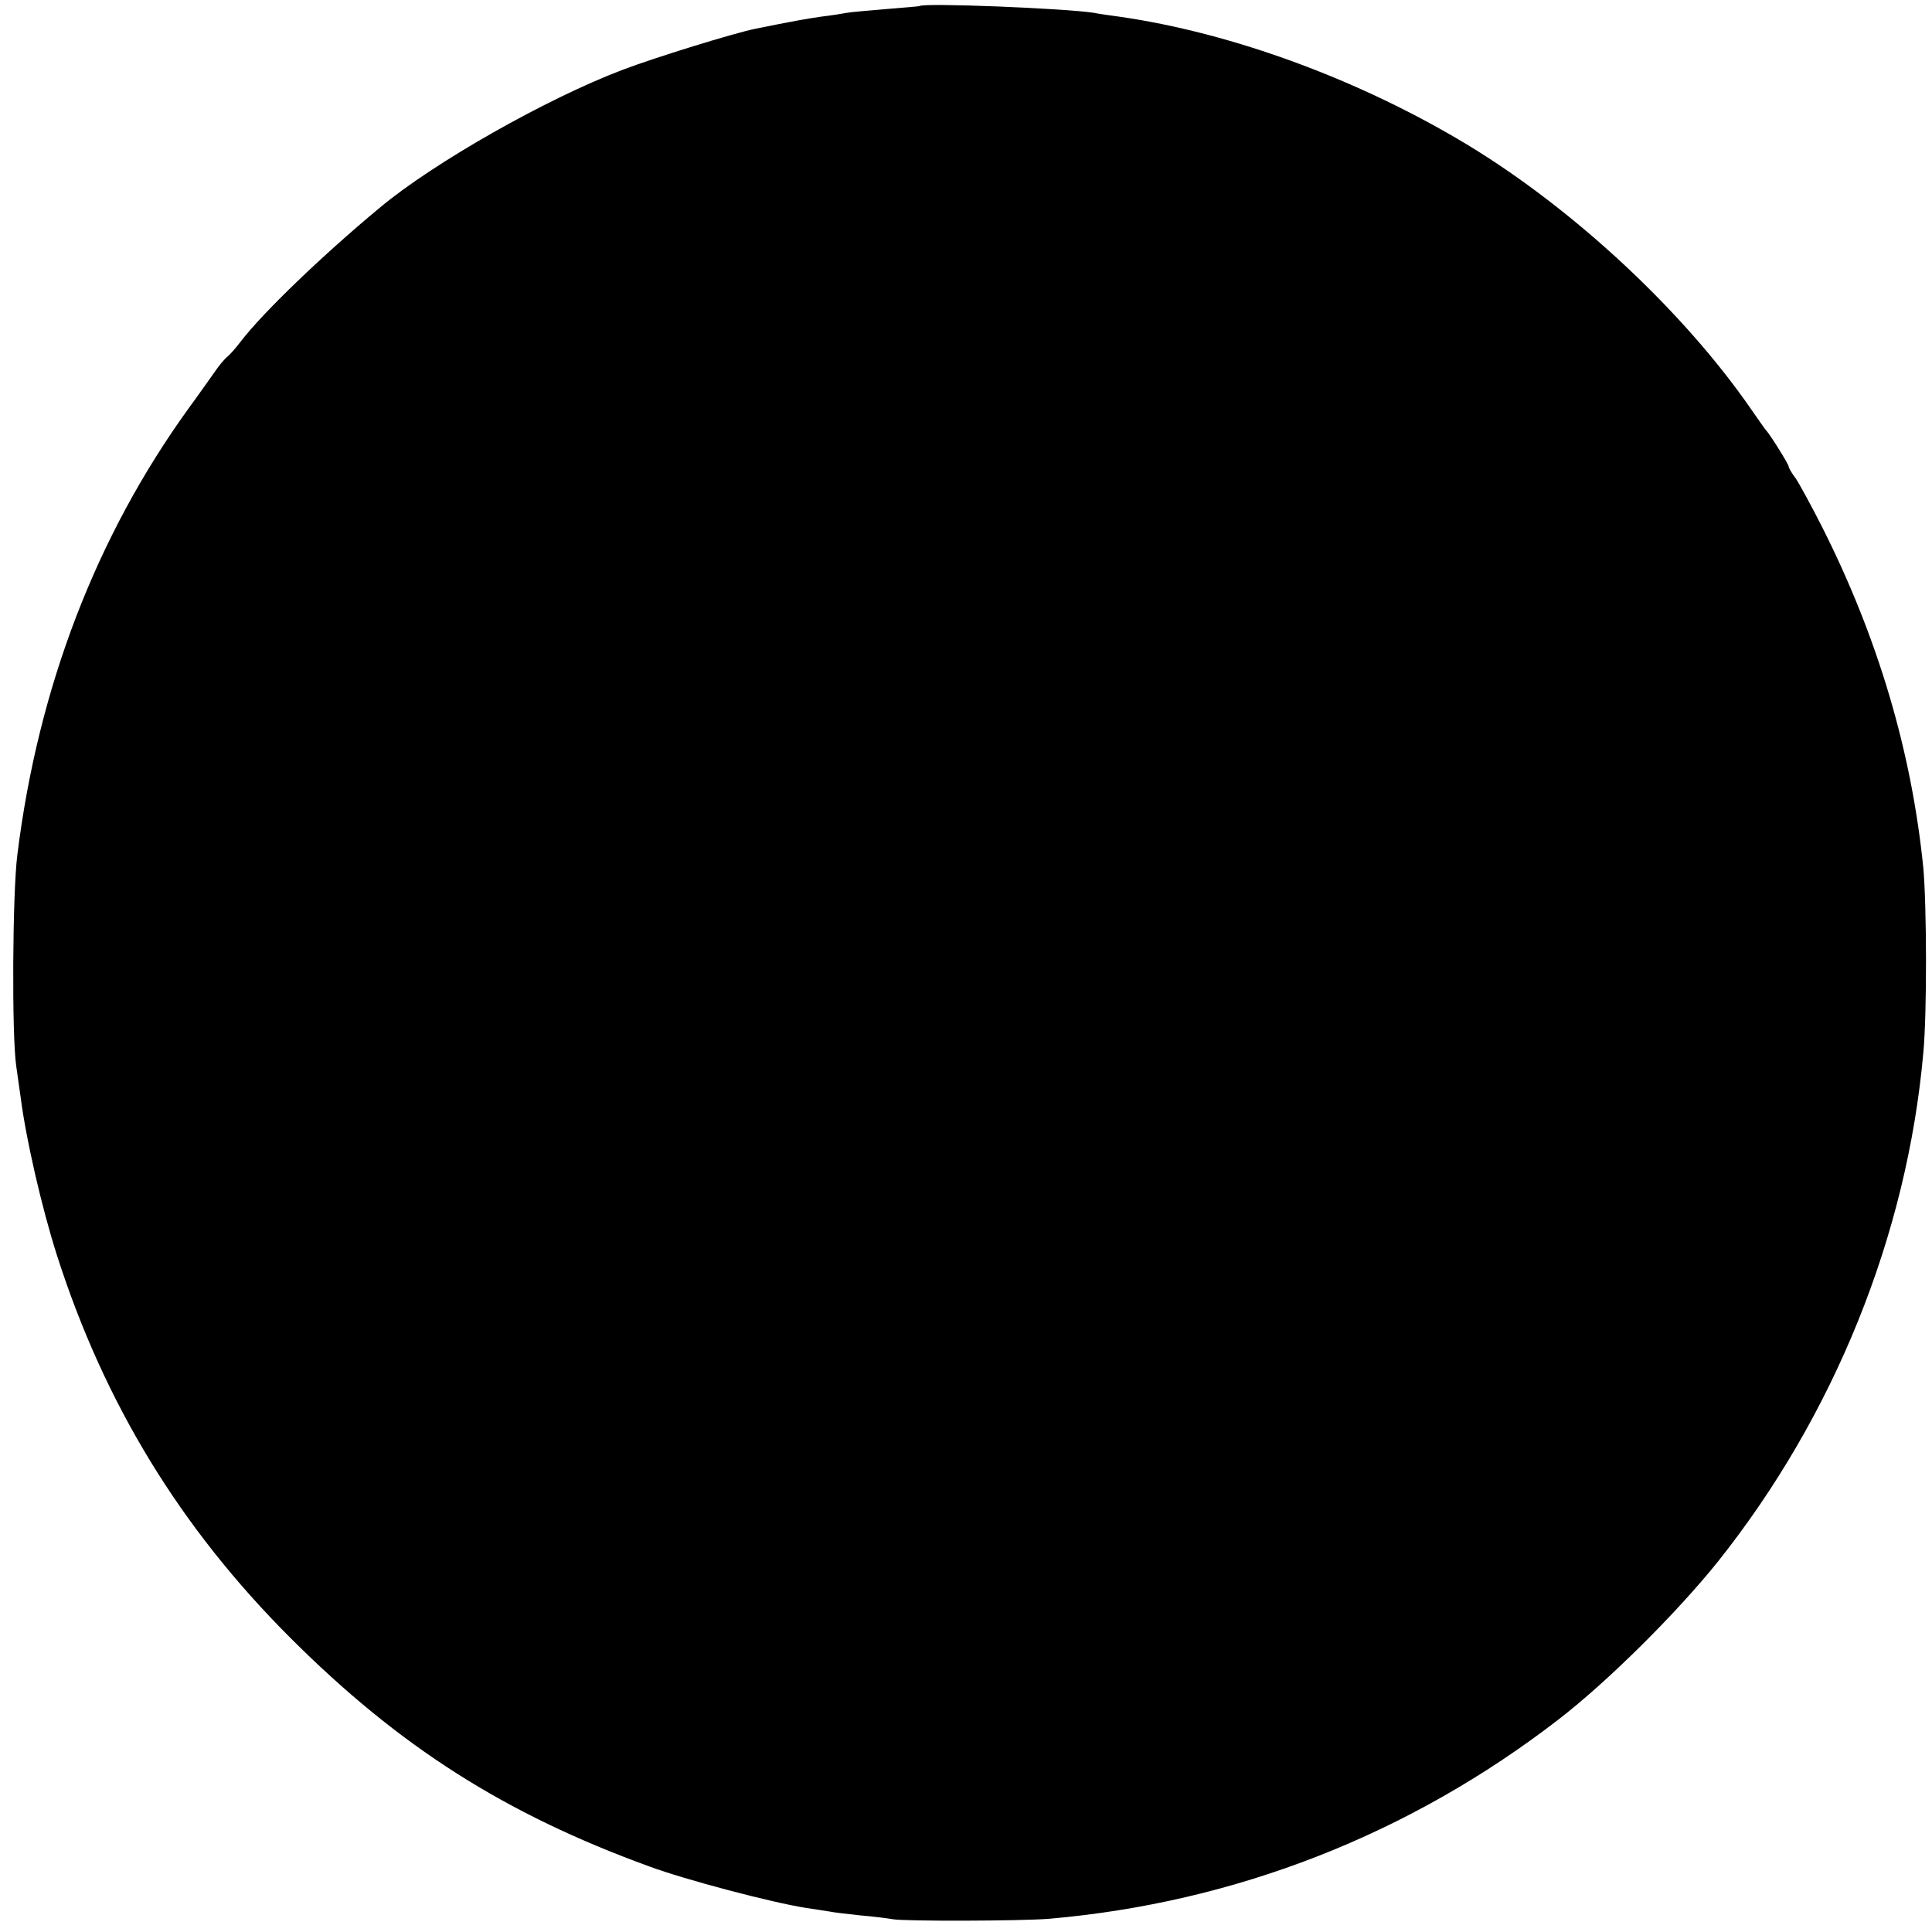
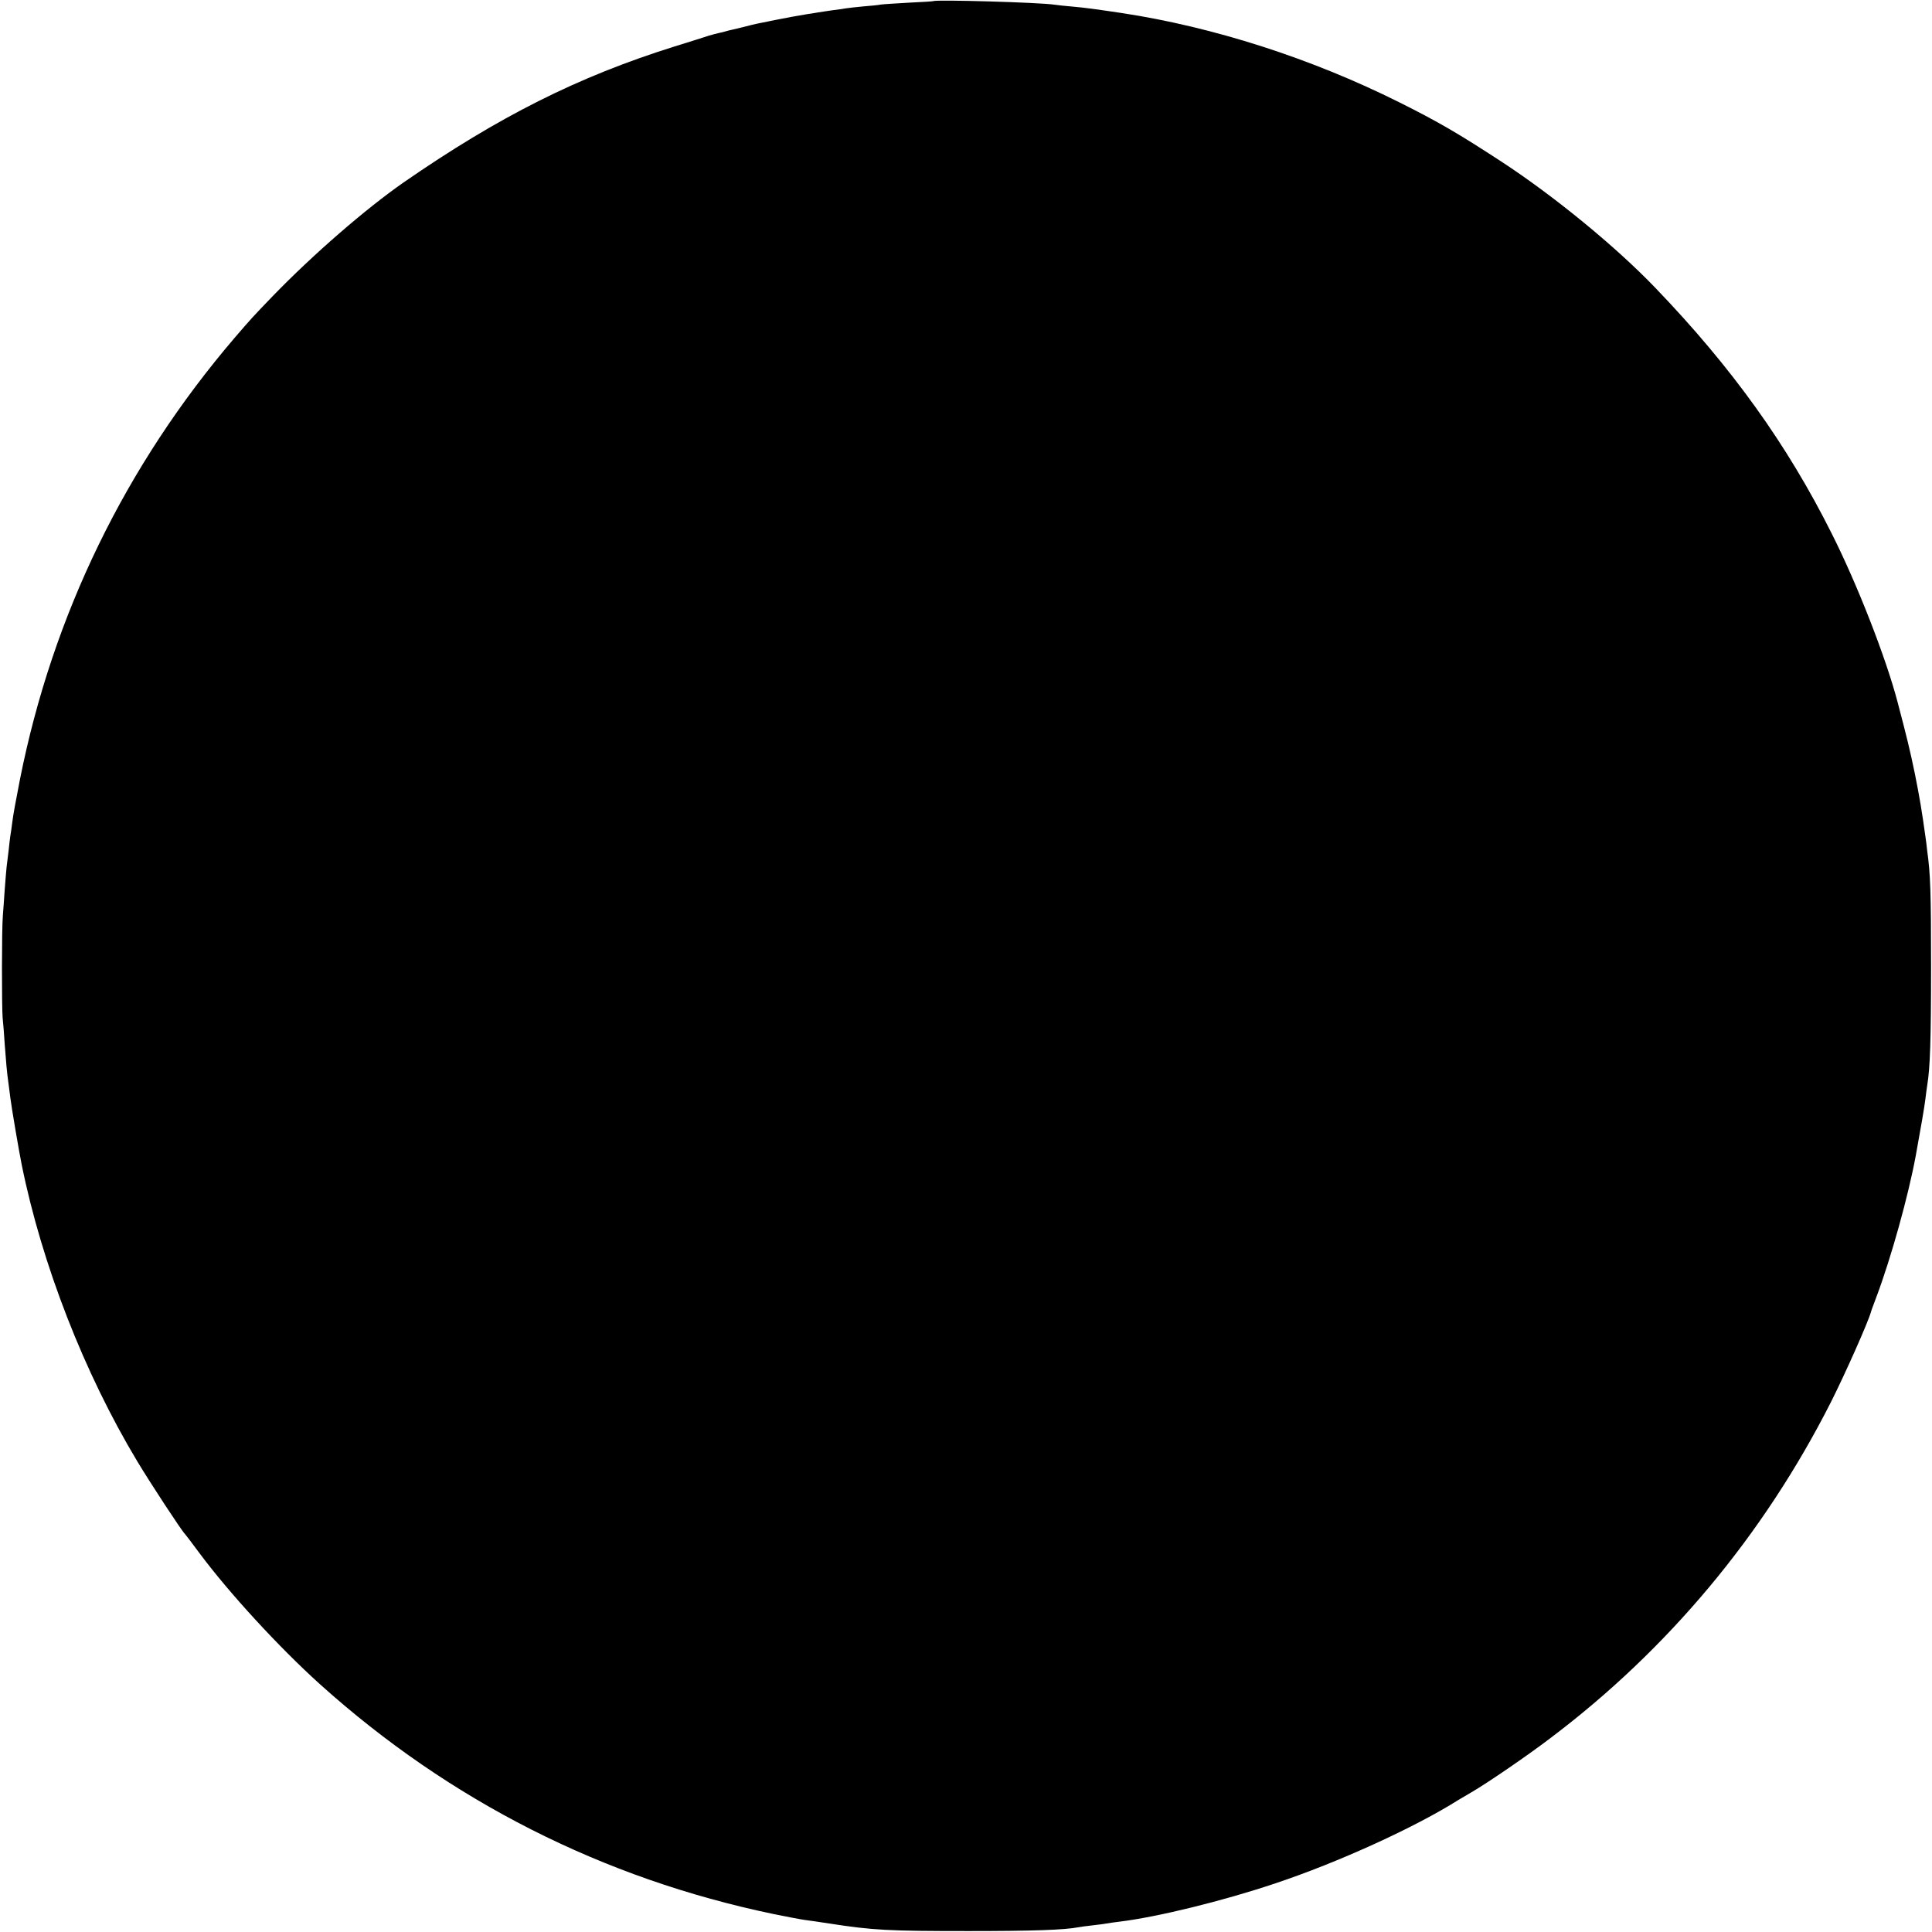
- <svg xmlns="http://www.w3.org/2000/svg" version="1.0" width="512pt" height="512pt" viewBox="0 0 512 512" preserveAspectRatio="xMidYMid meet">
-   <g transform="translate(0,512) scale(0.1,-0.1)" fill="#000000" stroke="none">
-     <path d="M2437 5104 c-1 -1 -41 -4 -88 -8 -47 -4 -95 -8 -105 -10 -10 -2 -41 -7 -67 -10 -42 -6 -80 -13 -174 -32 -56 -11 -269 -77 -353 -109 -203 -77 -502 -247 -643 -365 -152 -126 -311 -279 -369 -355 -12 -16 -28 -34 -35 -40 -7 -5 -23 -24 -35 -42 -13 -18 -43 -61 -68 -95 -245 -339 -399 -740 -454 -1183 -13 -102 -15 -479 -3 -560 2 -16 8 -55 12 -85 14 -109 56 -292 96 -417 126 -393 327 -722 618 -1013 289 -289 569 -467 951 -606 97 -36 326 -96 415 -110 28 -4 57 -9 65 -10 8 -2 44 -6 80 -10 36 -3 74 -8 85 -10 30 -6 341 -5 415 1 495 43 956 224 1350 528 131 101 314 283 423 419 308 387 501 865 544 1348 10 106 9 390 0 490 -31 308 -120 610 -269 905 -28 55 -59 112 -69 127 -11 14 -19 29 -19 32 0 6 -50 86 -60 96 -3 3 -20 28 -39 55 -178 258 -467 528 -750 700 -284 172 -624 298 -926 341 -22 3 -52 7 -66 10 -77 12 -451 27 -462 18z" />
+ <svg xmlns="http://www.w3.org/2000/svg" version="1.0" width="1024pt" height="1024pt" viewBox="0 0 1024 1024" preserveAspectRatio="xMidYMid meet">
+   <g transform="translate(0,1024) scale(0.1,-0.1)" fill="#000000" stroke="none">
+     <path d="M4947 10234 c-1 -1 -58 -5 -127 -8 -69 -4 -136 -8 -150 -10 -14 -3 -57 -7 -95 -10 -39 -4 -80 -8 -90 -10 -11 -2 -42 -7 -70 -10 -27 -4 -63 -9 -80 -12 -16 -3 -42 -7 -57 -9 -64 -11 -89 -15 -164 -30 -43 -9 -90 -18 -104 -21 -14 -3 -43 -10 -65 -16 -22 -5 -48 -12 -58 -14 -10 -2 -27 -6 -37 -9 -10 -3 -28 -8 -40 -10 -11 -2 -35 -9 -53 -14 -18 -6 -99 -32 -181 -57 -511 -160 -931 -371 -1437 -721 -201 -140 -480 -382 -693 -602 -108 -112 -115 -120 -202 -221 -579 -677 -965 -1470 -1138 -2340 -19 -96 -38 -199 -41 -229 -4 -30 -8 -61 -10 -70 -1 -9 -6 -43 -9 -76 -4 -33 -9 -73 -11 -90 -2 -16 -6 -70 -10 -120 -3 -49 -8 -112 -10 -140 -6 -70 -6 -479 -1 -540 3 -27 8 -90 11 -140 7 -95 12 -151 19 -200 2 -16 7 -55 11 -85 6 -49 45 -279 60 -353 107 -529 332 -1106 613 -1573 69 -115 237 -371 252 -384 3 -3 38 -49 78 -103 158 -212 421 -498 637 -693 688 -619 1501 -1031 2406 -1219 68 -14 142 -28 164 -31 22 -3 81 -11 130 -19 234 -36 310 -40 740 -40 341 0 507 6 580 20 11 2 44 7 74 10 30 3 64 8 75 10 12 2 44 7 71 10 198 24 549 110 825 203 333 111 741 297 970 442 8 5 39 23 68 40 83 48 295 193 416 285 627 472 1134 1080 1491 1785 75 149 196 421 211 475 1 6 15 42 29 80 78 207 170 538 209 750 26 142 46 258 51 300 3 28 8 61 10 75 15 91 20 238 20 625 0 398 -3 491 -21 620 -2 22 -6 51 -8 65 -19 138 -32 216 -57 340 -27 130 -41 187 -92 381 -62 235 -213 622 -348 890 -236 472 -531 883 -936 1304 -210 219 -538 487 -813 667 -233 152 -336 212 -546 317 -465 232 -982 398 -1469 472 -142 21 -192 28 -260 34 -38 3 -81 8 -95 10 -72 12 -633 28 -643 19z" />
  </g>
</svg>
